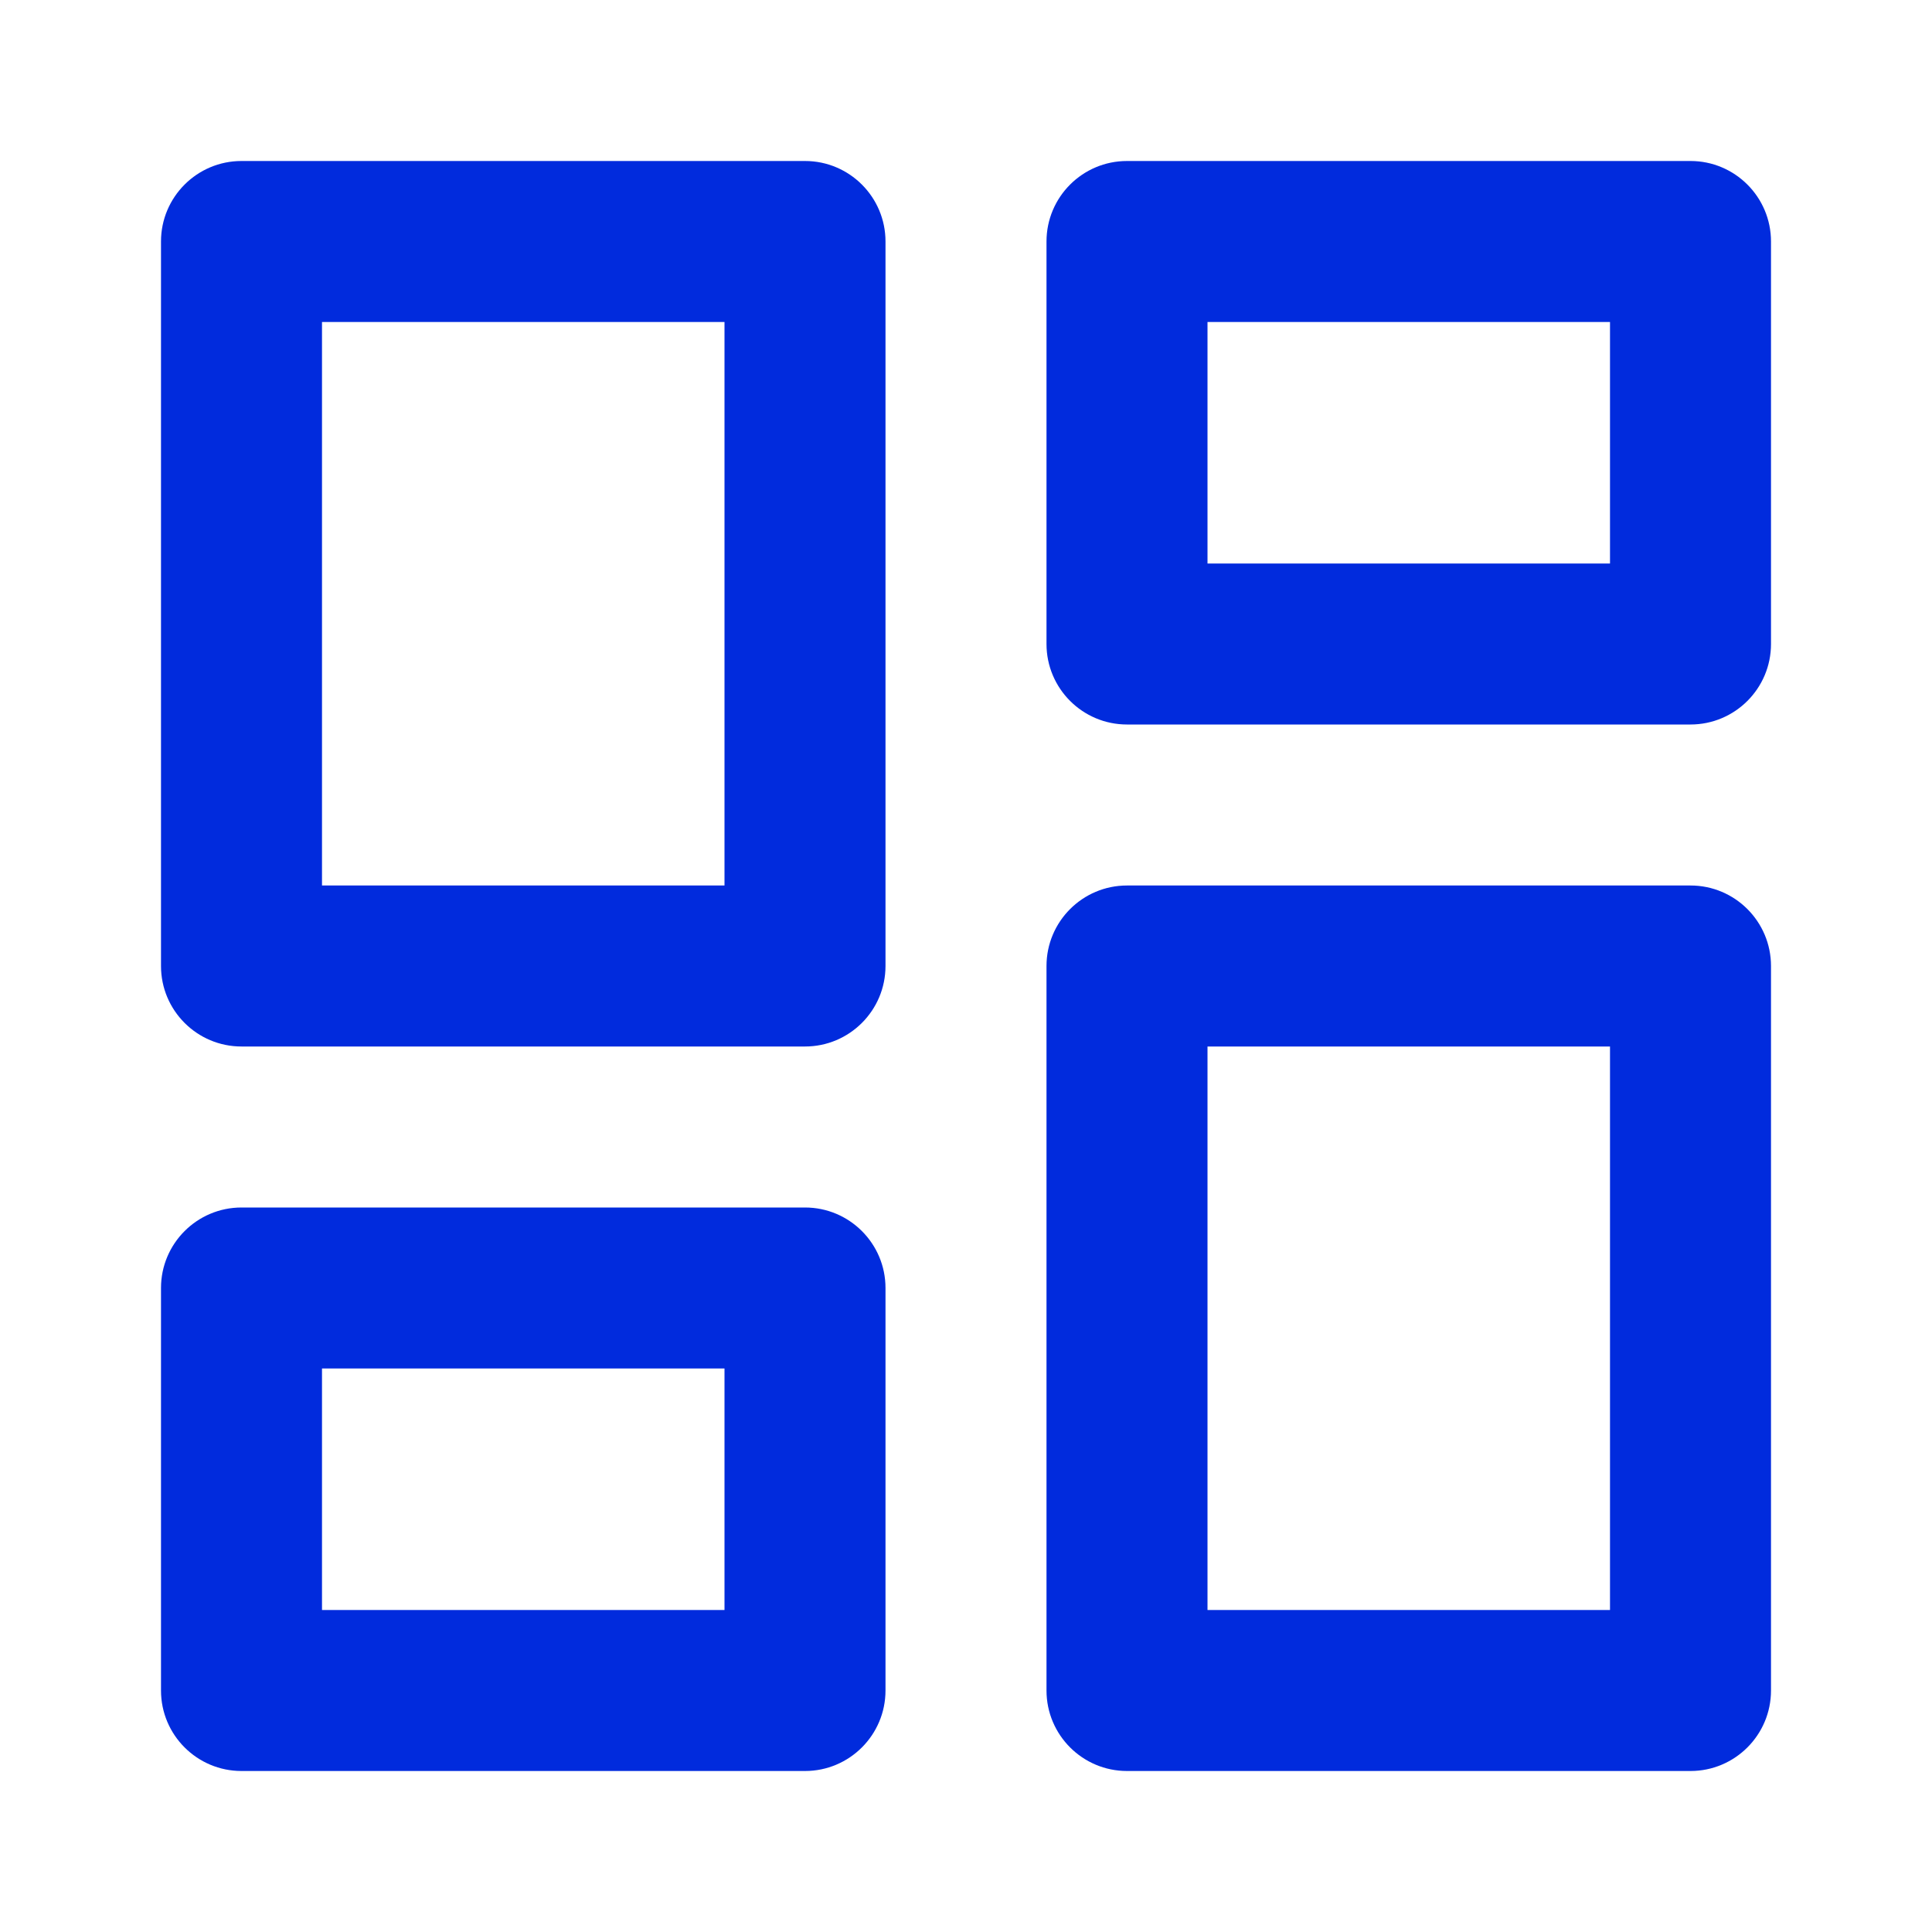
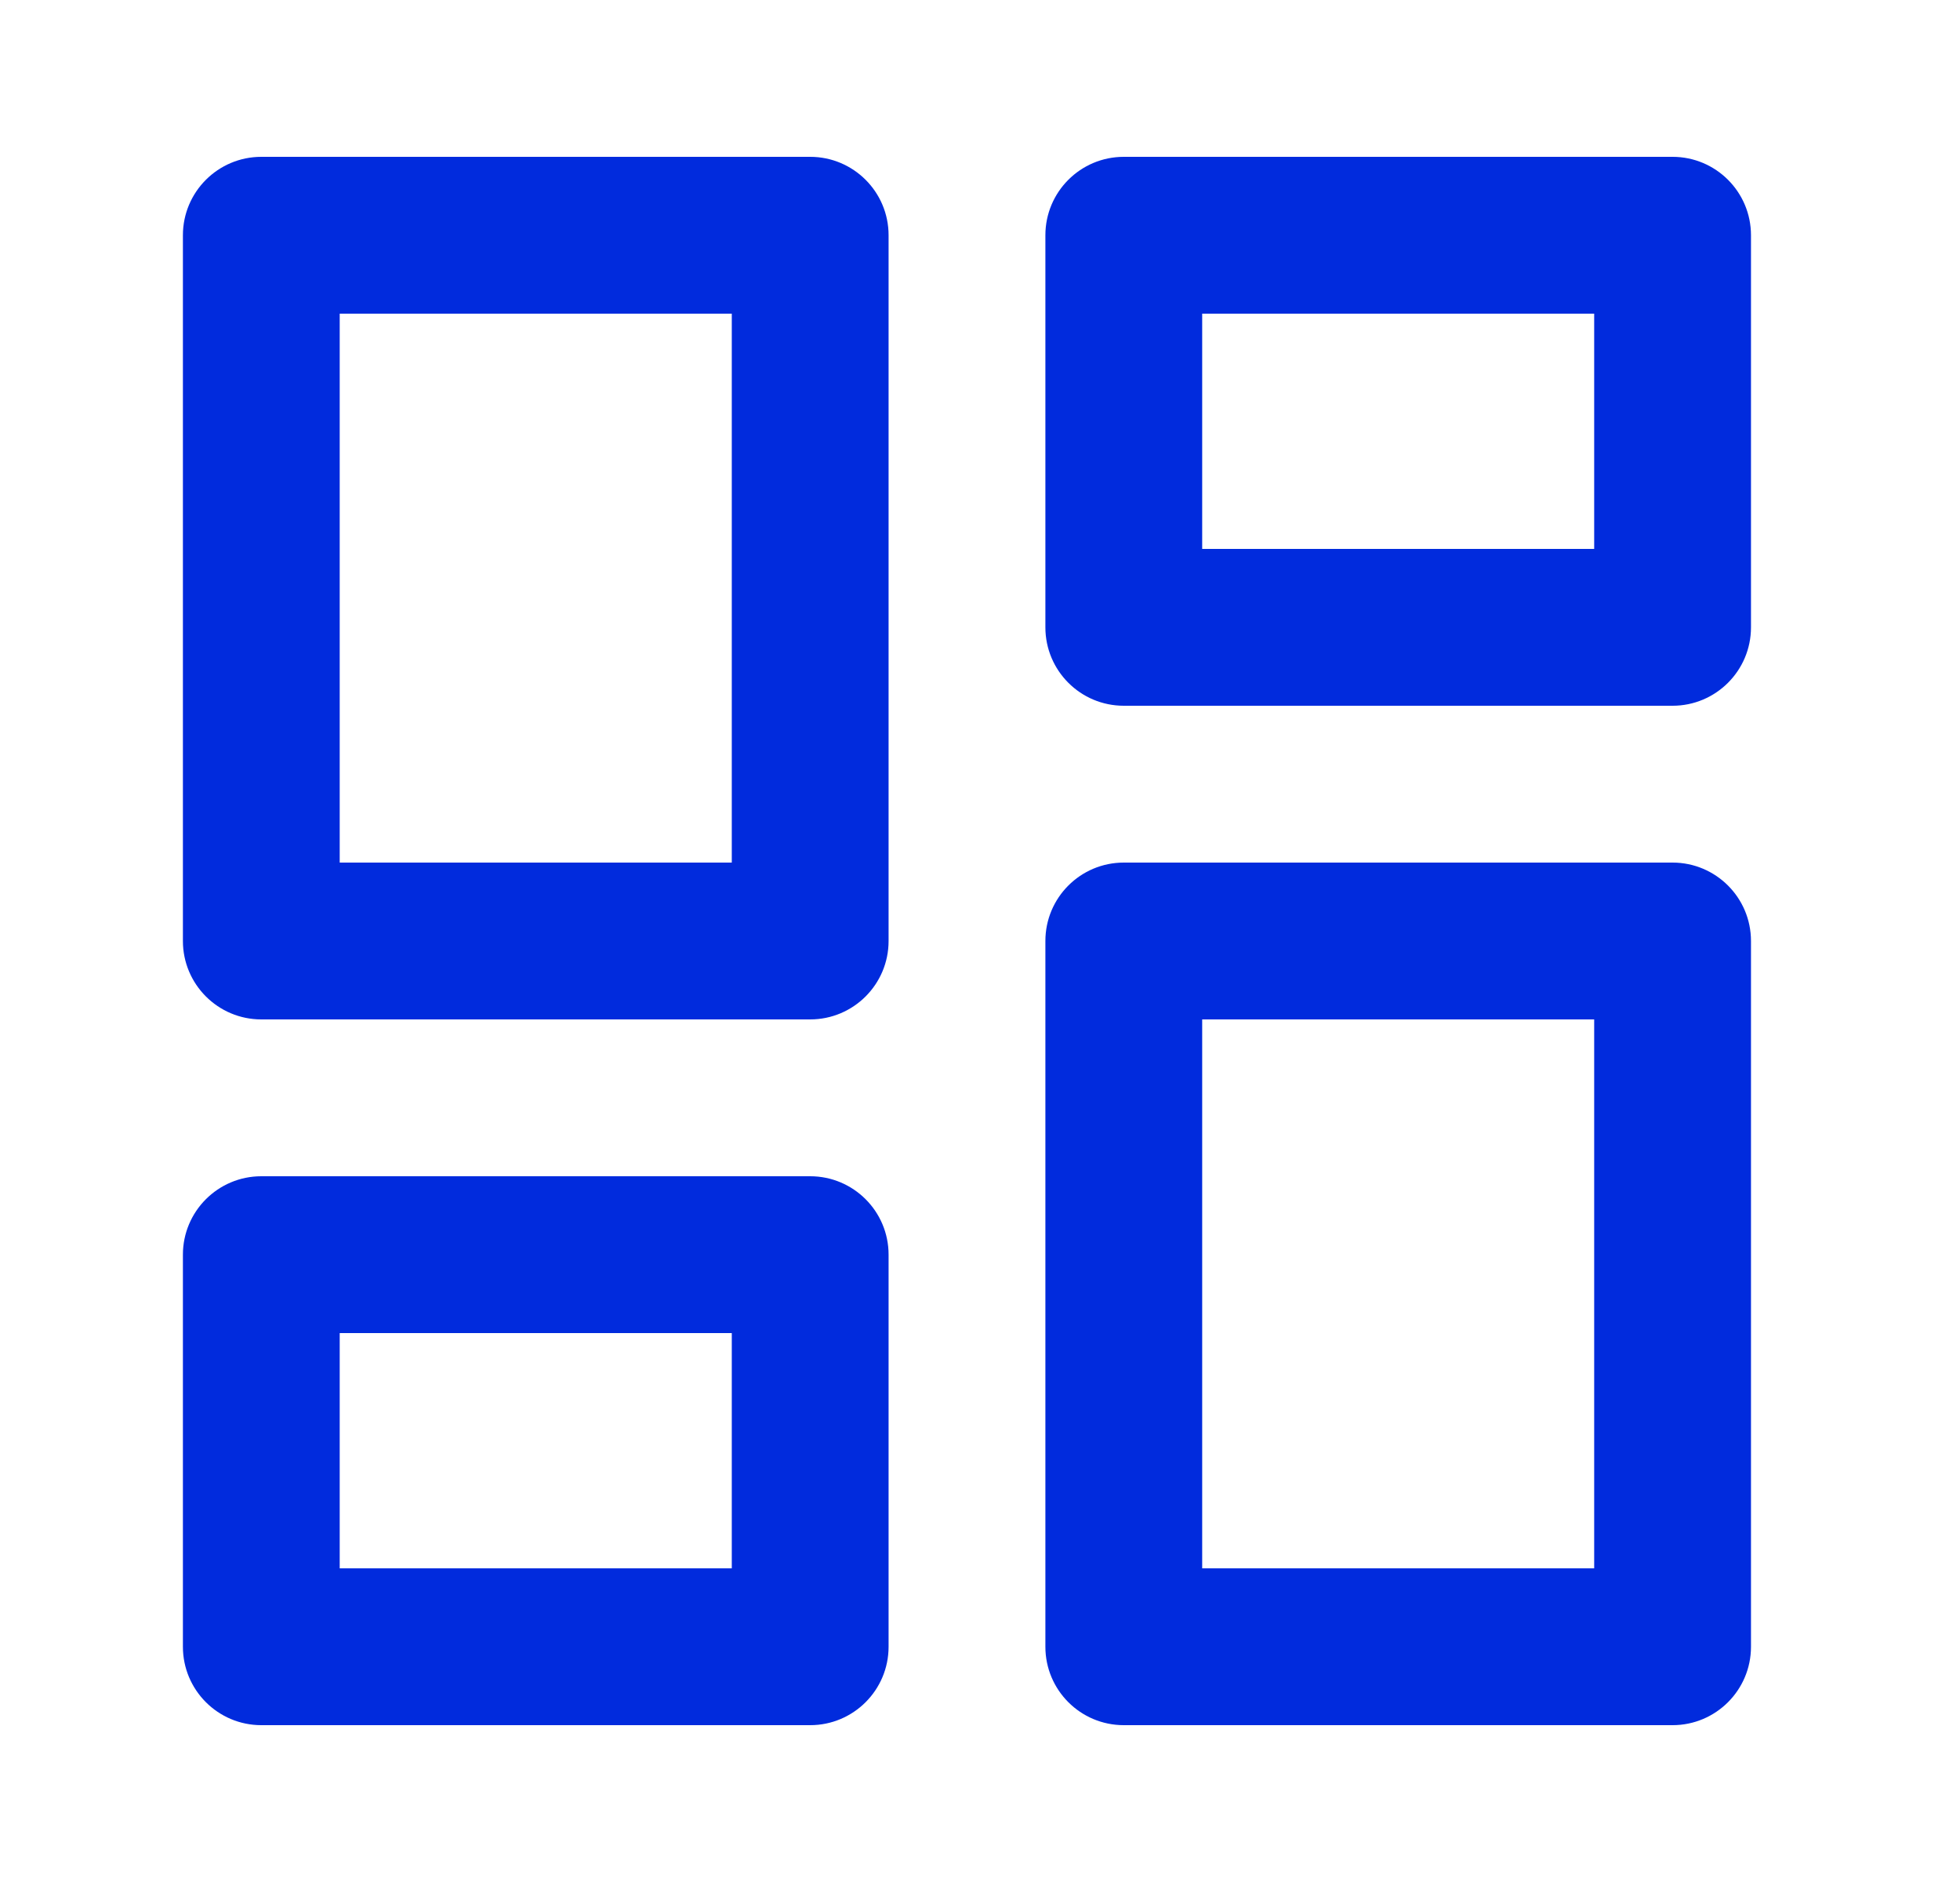
- <svg xmlns="http://www.w3.org/2000/svg" width="24" height="24" viewBox="0 0 24 24" fill="none">
-   <path fill-rule="evenodd" clip-rule="evenodd" d="M2 3C2 2.448 2.448 2 3 2H10C10.552 2 11 2.448 11 3V12C11 12.552 10.552 13 10 13H3C2.448 13 2 12.552 2 12V3ZM4 4V11H9V4H4Z" fill="#012BDD" />
-   <path fill-rule="evenodd" clip-rule="evenodd" d="M13 3C13 2.448 13.448 2 14 2H21C21.552 2 22 2.448 22 3V8C22 8.552 21.552 9 21 9H14C13.448 9 13 8.552 13 8V3ZM15 4V7H20V4H15Z" fill="#012BDD" />
-   <path fill-rule="evenodd" clip-rule="evenodd" d="M13 12C13 11.448 13.448 11 14 11H21C21.552 11 22 11.448 22 12V21C22 21.552 21.552 22 21 22H14C13.448 22 13 21.552 13 21V12ZM15 13V20H20V13H15Z" fill="#012BDD" />
-   <path fill-rule="evenodd" clip-rule="evenodd" d="M2 16C2 15.448 2.448 15 3 15H10C10.552 15 11 15.448 11 16V21C11 21.552 10.552 22 10 22H3C2.448 22 2 21.552 2 21V16ZM4 17V20H9V17H4Z" fill="#012BDD" />
+ <svg xmlns="http://www.w3.org/2000/svg" width="25" height="24" viewBox="0 0 25 24" fill="none">
+   <path fill-rule="evenodd" clip-rule="evenodd" d="M2.333 3C2.333 2.448 2.781 2 3.333 2H10.334C10.886 2 11.334 2.448 11.334 3V12C11.334 12.552 10.886 13 10.334 13H3.333C2.781 13 2.333 12.552 2.333 12V3ZM4.333 4V11H9.334V4H4.333Z" fill="#012BDD" />
+   <path fill-rule="evenodd" clip-rule="evenodd" d="M13.334 3C13.334 2.448 13.781 2 14.334 2H21.334C21.886 2 22.334 2.448 22.334 3V8C22.334 8.552 21.886 9 21.334 9H14.334C13.781 9 13.334 8.552 13.334 8V3ZM15.334 4V7H20.334V4H15.334Z" fill="#012BDD" />
+   <path fill-rule="evenodd" clip-rule="evenodd" d="M13.334 12C13.334 11.448 13.781 11 14.334 11H21.334C21.886 11 22.334 11.448 22.334 12V21C22.334 21.552 21.886 22 21.334 22H14.334C13.781 22 13.334 21.552 13.334 21V12ZM15.334 13V20H20.334V13H15.334Z" fill="#012BDD" />
+   <path fill-rule="evenodd" clip-rule="evenodd" d="M2.333 16C2.333 15.448 2.781 15 3.333 15H10.334C10.886 15 11.334 15.448 11.334 16V21C11.334 21.552 10.886 22 10.334 22H3.333C2.781 22 2.333 21.552 2.333 21V16ZM4.333 17V20H9.334V17H4.333Z" fill="#012BDD" />
</svg>
